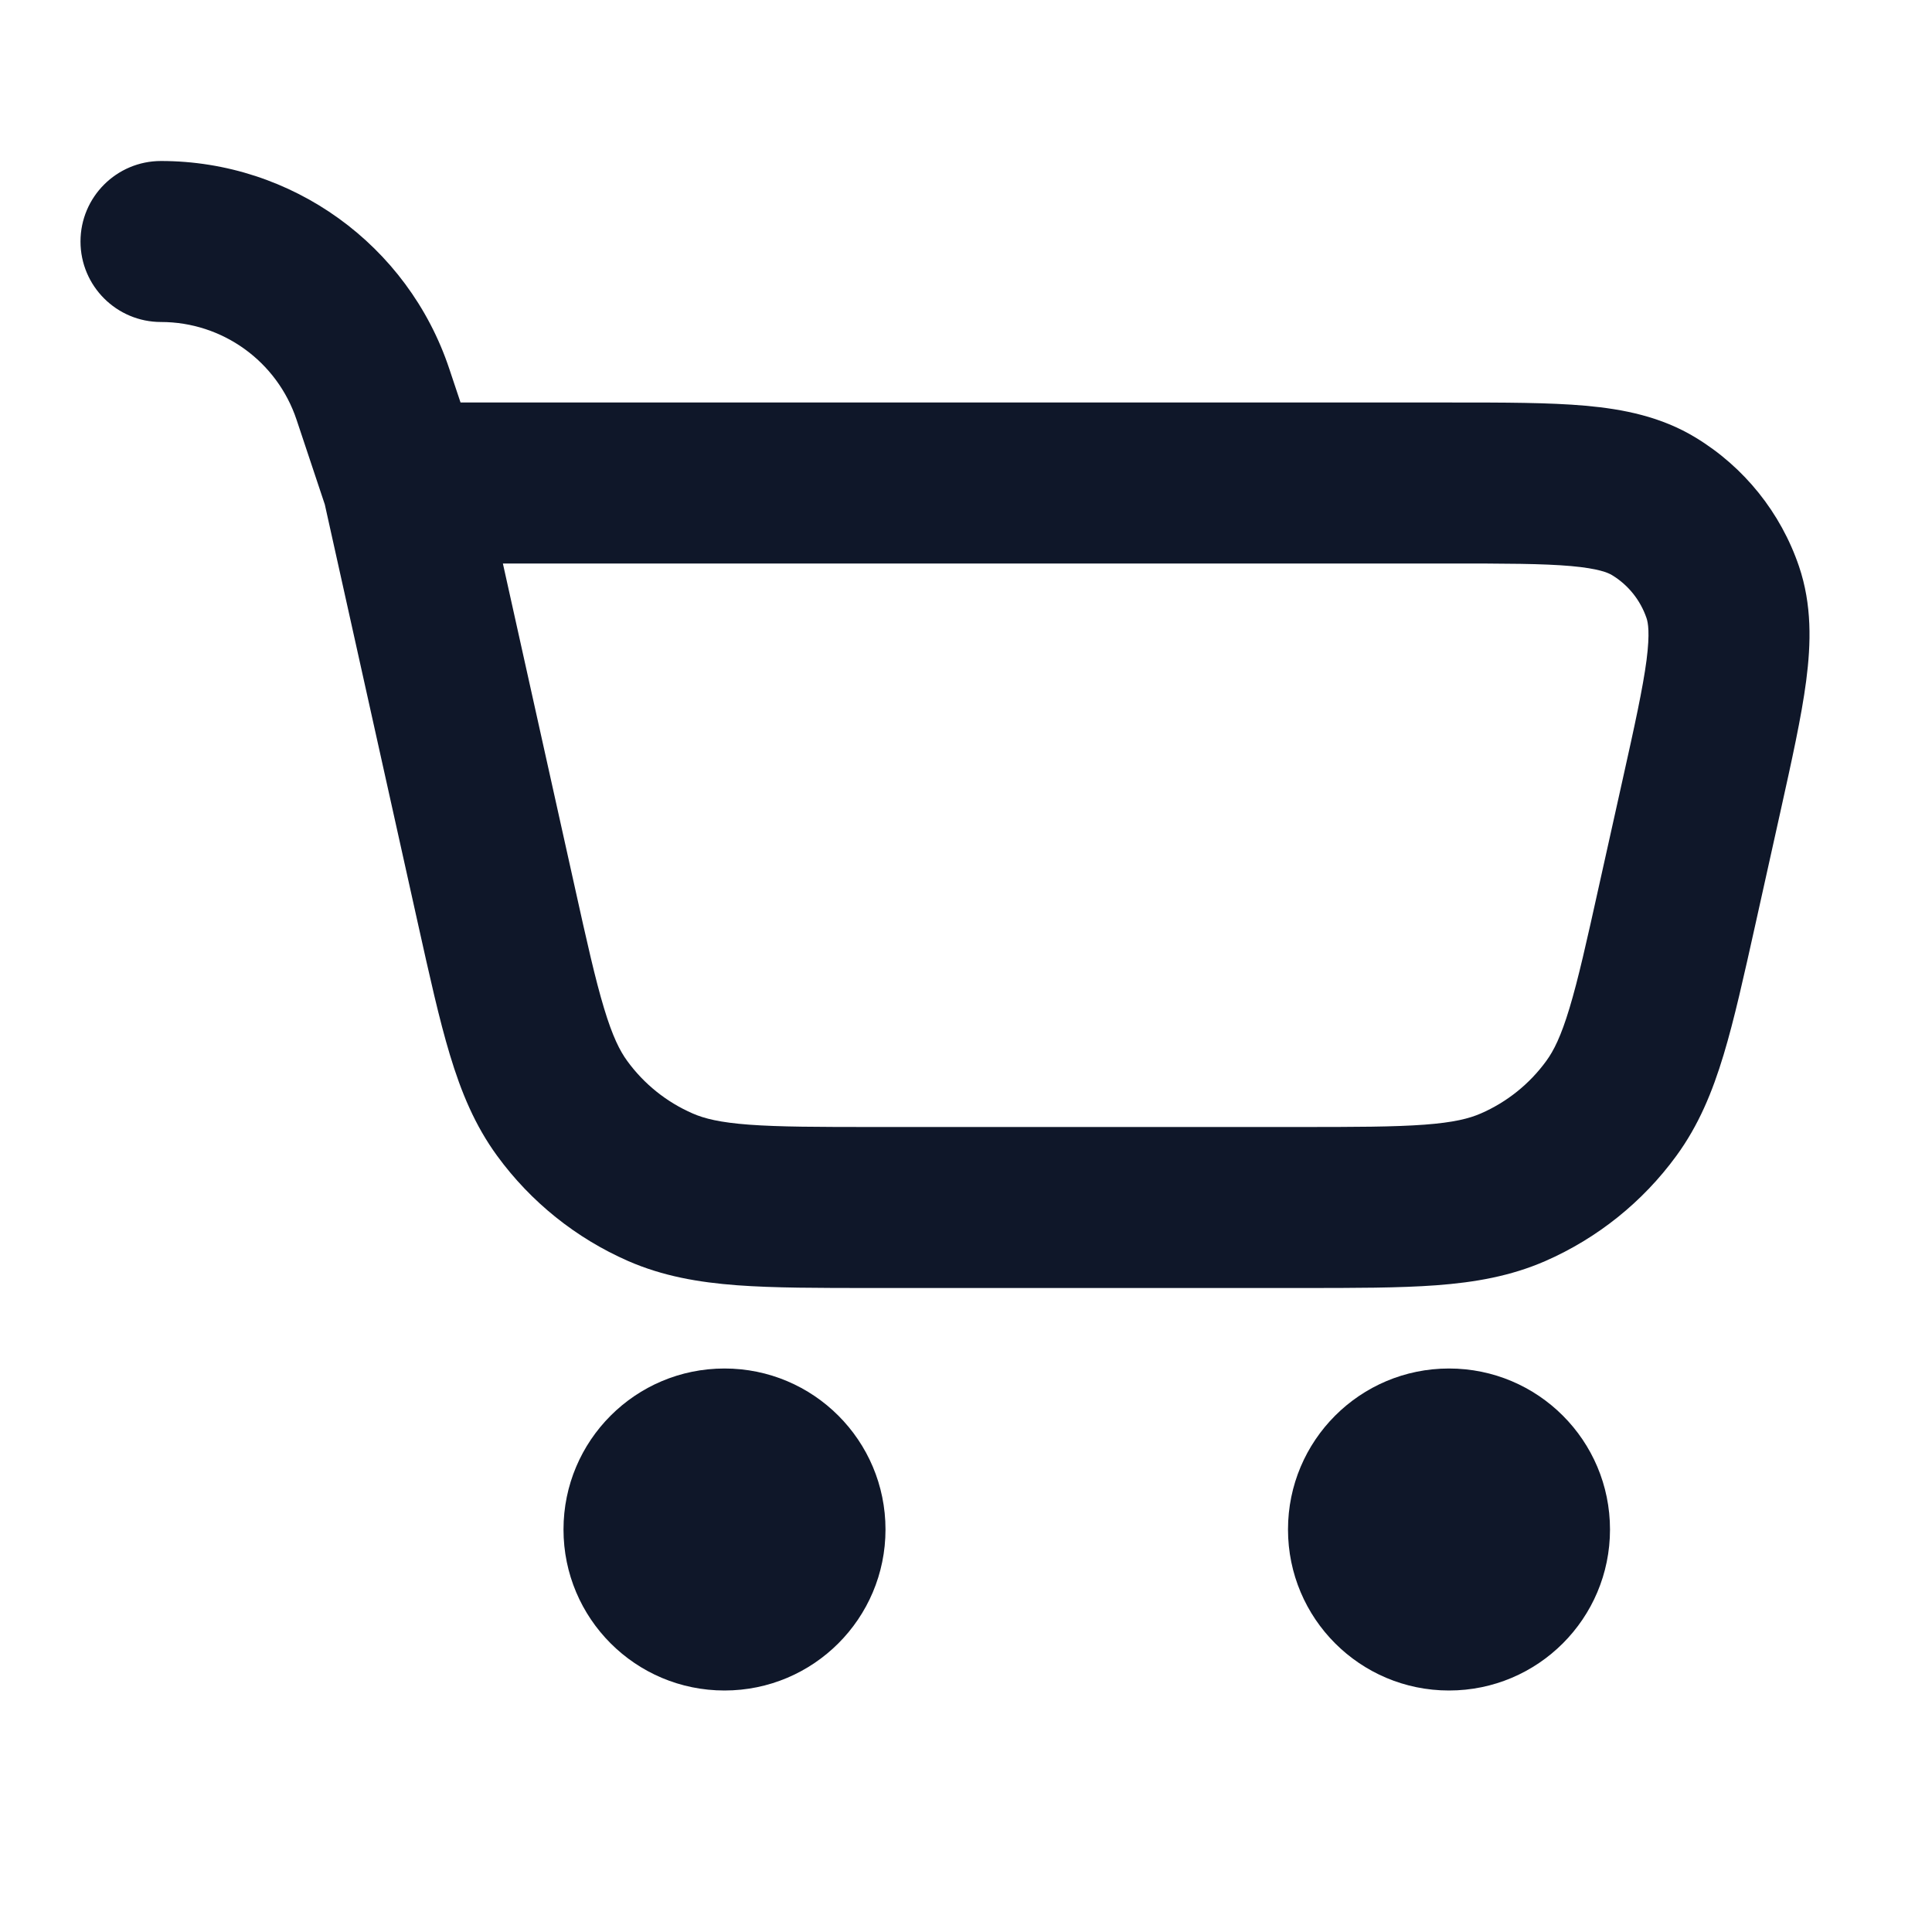
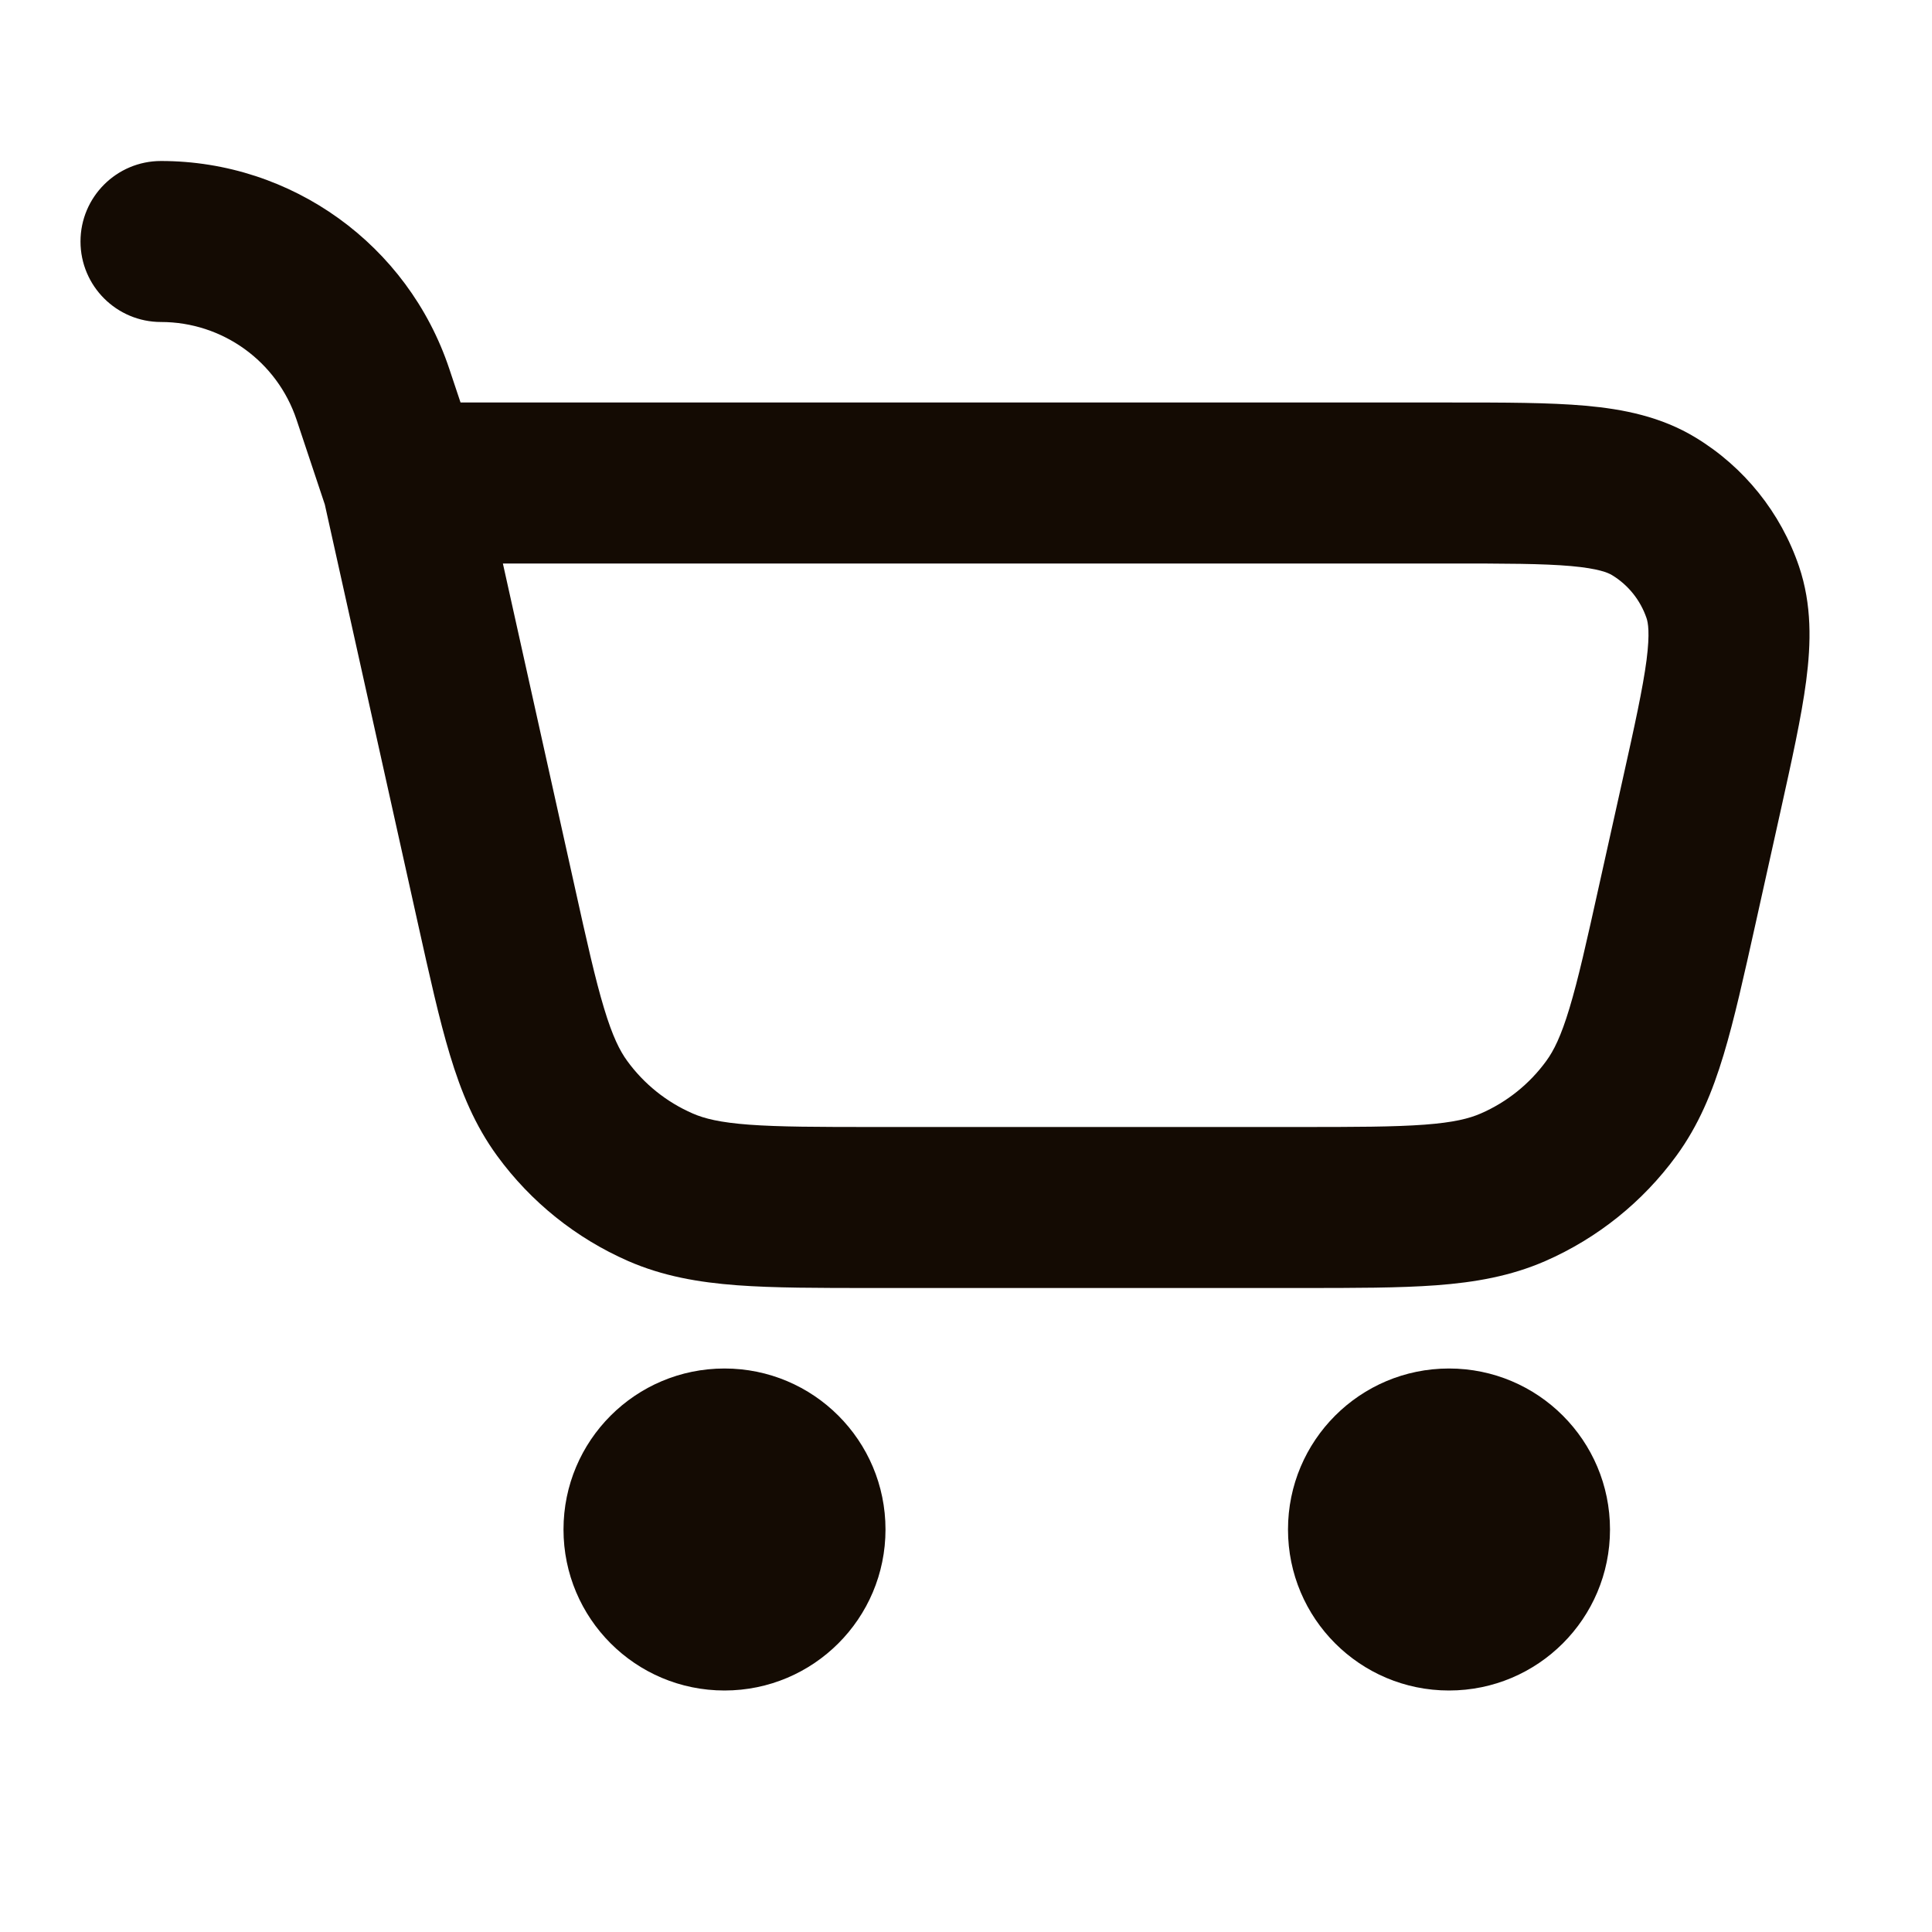
<svg xmlns="http://www.w3.org/2000/svg" width="800px" height="800px" viewBox="0 0 24 24" fill="none">
-   <path fill-rule="evenodd" clip-rule="evenodd" d="M1 3C1 2.448 1.448 2 2 2C3.625 2 5.067 3.04 5.581 4.581L5.721 5L18.03 5C18.686 5 19.244 5 19.695 5.04C20.165 5.082 20.635 5.175 21.064 5.436C21.667 5.802 22.121 6.368 22.348 7.036C22.509 7.512 22.498 7.99 22.437 8.458C22.378 8.908 22.257 9.452 22.115 10.092L21.809 11.47C21.664 12.122 21.544 12.664 21.411 13.104C21.272 13.565 21.101 13.98 20.823 14.36C20.406 14.931 19.845 15.381 19.197 15.665C18.766 15.853 18.323 15.93 17.843 15.966C17.385 16 16.829 16 16.162 16H10.838C10.171 16 9.615 16 9.157 15.966C8.677 15.93 8.234 15.853 7.803 15.665C7.155 15.381 6.594 14.931 6.177 14.36C5.899 13.98 5.728 13.565 5.589 13.104C5.456 12.664 5.336 12.122 5.191 11.47L4.035 6.267L3.684 5.214C3.442 4.489 2.764 4 2 4C1.448 4 1 3.552 1 3ZM6.247 7L7.136 11.001C7.29 11.697 7.395 12.166 7.504 12.526C7.609 12.874 7.699 13.053 7.792 13.18C8 13.466 8.281 13.691 8.605 13.832C8.749 13.895 8.943 13.944 9.305 13.971C9.681 13.999 10.161 14 10.874 14H16.125C16.839 14 17.319 13.999 17.695 13.971C18.057 13.944 18.251 13.895 18.395 13.832C18.719 13.691 19 13.466 19.208 13.18C19.301 13.053 19.391 12.874 19.496 12.526C19.605 12.166 19.71 11.697 19.864 11.001L20.153 9.702C20.308 9.007 20.408 8.55 20.454 8.2C20.498 7.858 20.472 7.733 20.454 7.679C20.378 7.456 20.227 7.267 20.026 7.145C19.977 7.115 19.86 7.063 19.517 7.032C19.166 7.001 18.698 7 17.986 7H6.247Z" fill="#0F1729" />
-   <path d="M11 19C11 20.105 10.105 21 9 21C7.895 21 7 20.105 7 19C7 17.895 7.895 17 9 17C10.105 17 11 17.895 11 19Z" fill="#0F1729" />
-   <path d="M18 21C19.105 21 20 20.105 20 19C20 17.895 19.105 17 18 17C16.895 17 16 17.895 16 19C16 20.105 16.895 21 18 21Z" fill="#0F1729" />
+   <path fill-rule="evenodd" clip-rule="evenodd" d="M1 3C1 2.448 1.448 2 2 2C3.625 2 5.067 3.04 5.581 4.581L5.721 5L18.03 5C18.686 5 19.244 5 19.695 5.04C20.165 5.082 20.635 5.175 21.064 5.436C21.667 5.802 22.121 6.368 22.348 7.036C22.509 7.512 22.498 7.99 22.437 8.458C22.378 8.908 22.257 9.452 22.115 10.092L21.809 11.47C21.664 12.122 21.544 12.664 21.411 13.104C21.272 13.565 21.101 13.98 20.823 14.36C20.406 14.931 19.845 15.381 19.197 15.665C18.766 15.853 18.323 15.93 17.843 15.966C17.385 16 16.829 16 16.162 16H10.838C10.171 16 9.615 16 9.157 15.966C8.677 15.93 8.234 15.853 7.803 15.665C7.155 15.381 6.594 14.931 6.177 14.36C5.899 13.98 5.728 13.565 5.589 13.104C5.456 12.664 5.336 12.122 5.191 11.47L4.035 6.267L3.684 5.214C3.442 4.489 2.764 4 2 4C1.448 4 1 3.552 1 3ZM6.247 7L7.136 11.001C7.29 11.697 7.395 12.166 7.504 12.526C7.609 12.874 7.699 13.053 7.792 13.18C8 13.466 8.281 13.691 8.605 13.832C8.749 13.895 8.943 13.944 9.305 13.971C9.681 13.999 10.161 14 10.874 14H16.125C16.839 14 17.319 13.999 17.695 13.971C18.057 13.944 18.251 13.895 18.395 13.832C18.719 13.691 19 13.466 19.208 13.18C19.301 13.053 19.391 12.874 19.496 12.526C19.605 12.166 19.71 11.697 19.864 11.001L20.153 9.702C20.308 9.007 20.408 8.55 20.454 8.2C20.498 7.858 20.472 7.733 20.454 7.679C20.378 7.456 20.227 7.267 20.026 7.145C19.977 7.115 19.86 7.063 19.517 7.032C19.166 7.001 18.698 7 17.986 7H6.247Z" fill="#140B03" />
+   <path d="M11 19C11 20.105 10.105 21 9 21C7.895 21 7 20.105 7 19C7 17.895 7.895 17 9 17C10.105 17 11 17.895 11 19Z" fill="#140B03" />
+   <path d="M18 21C19.105 21 20 20.105 20 19C20 17.895 19.105 17 18 17C16.895 17 16 17.895 16 19C16 20.105 16.895 21 18 21Z" fill="#140B03" />
</svg>
